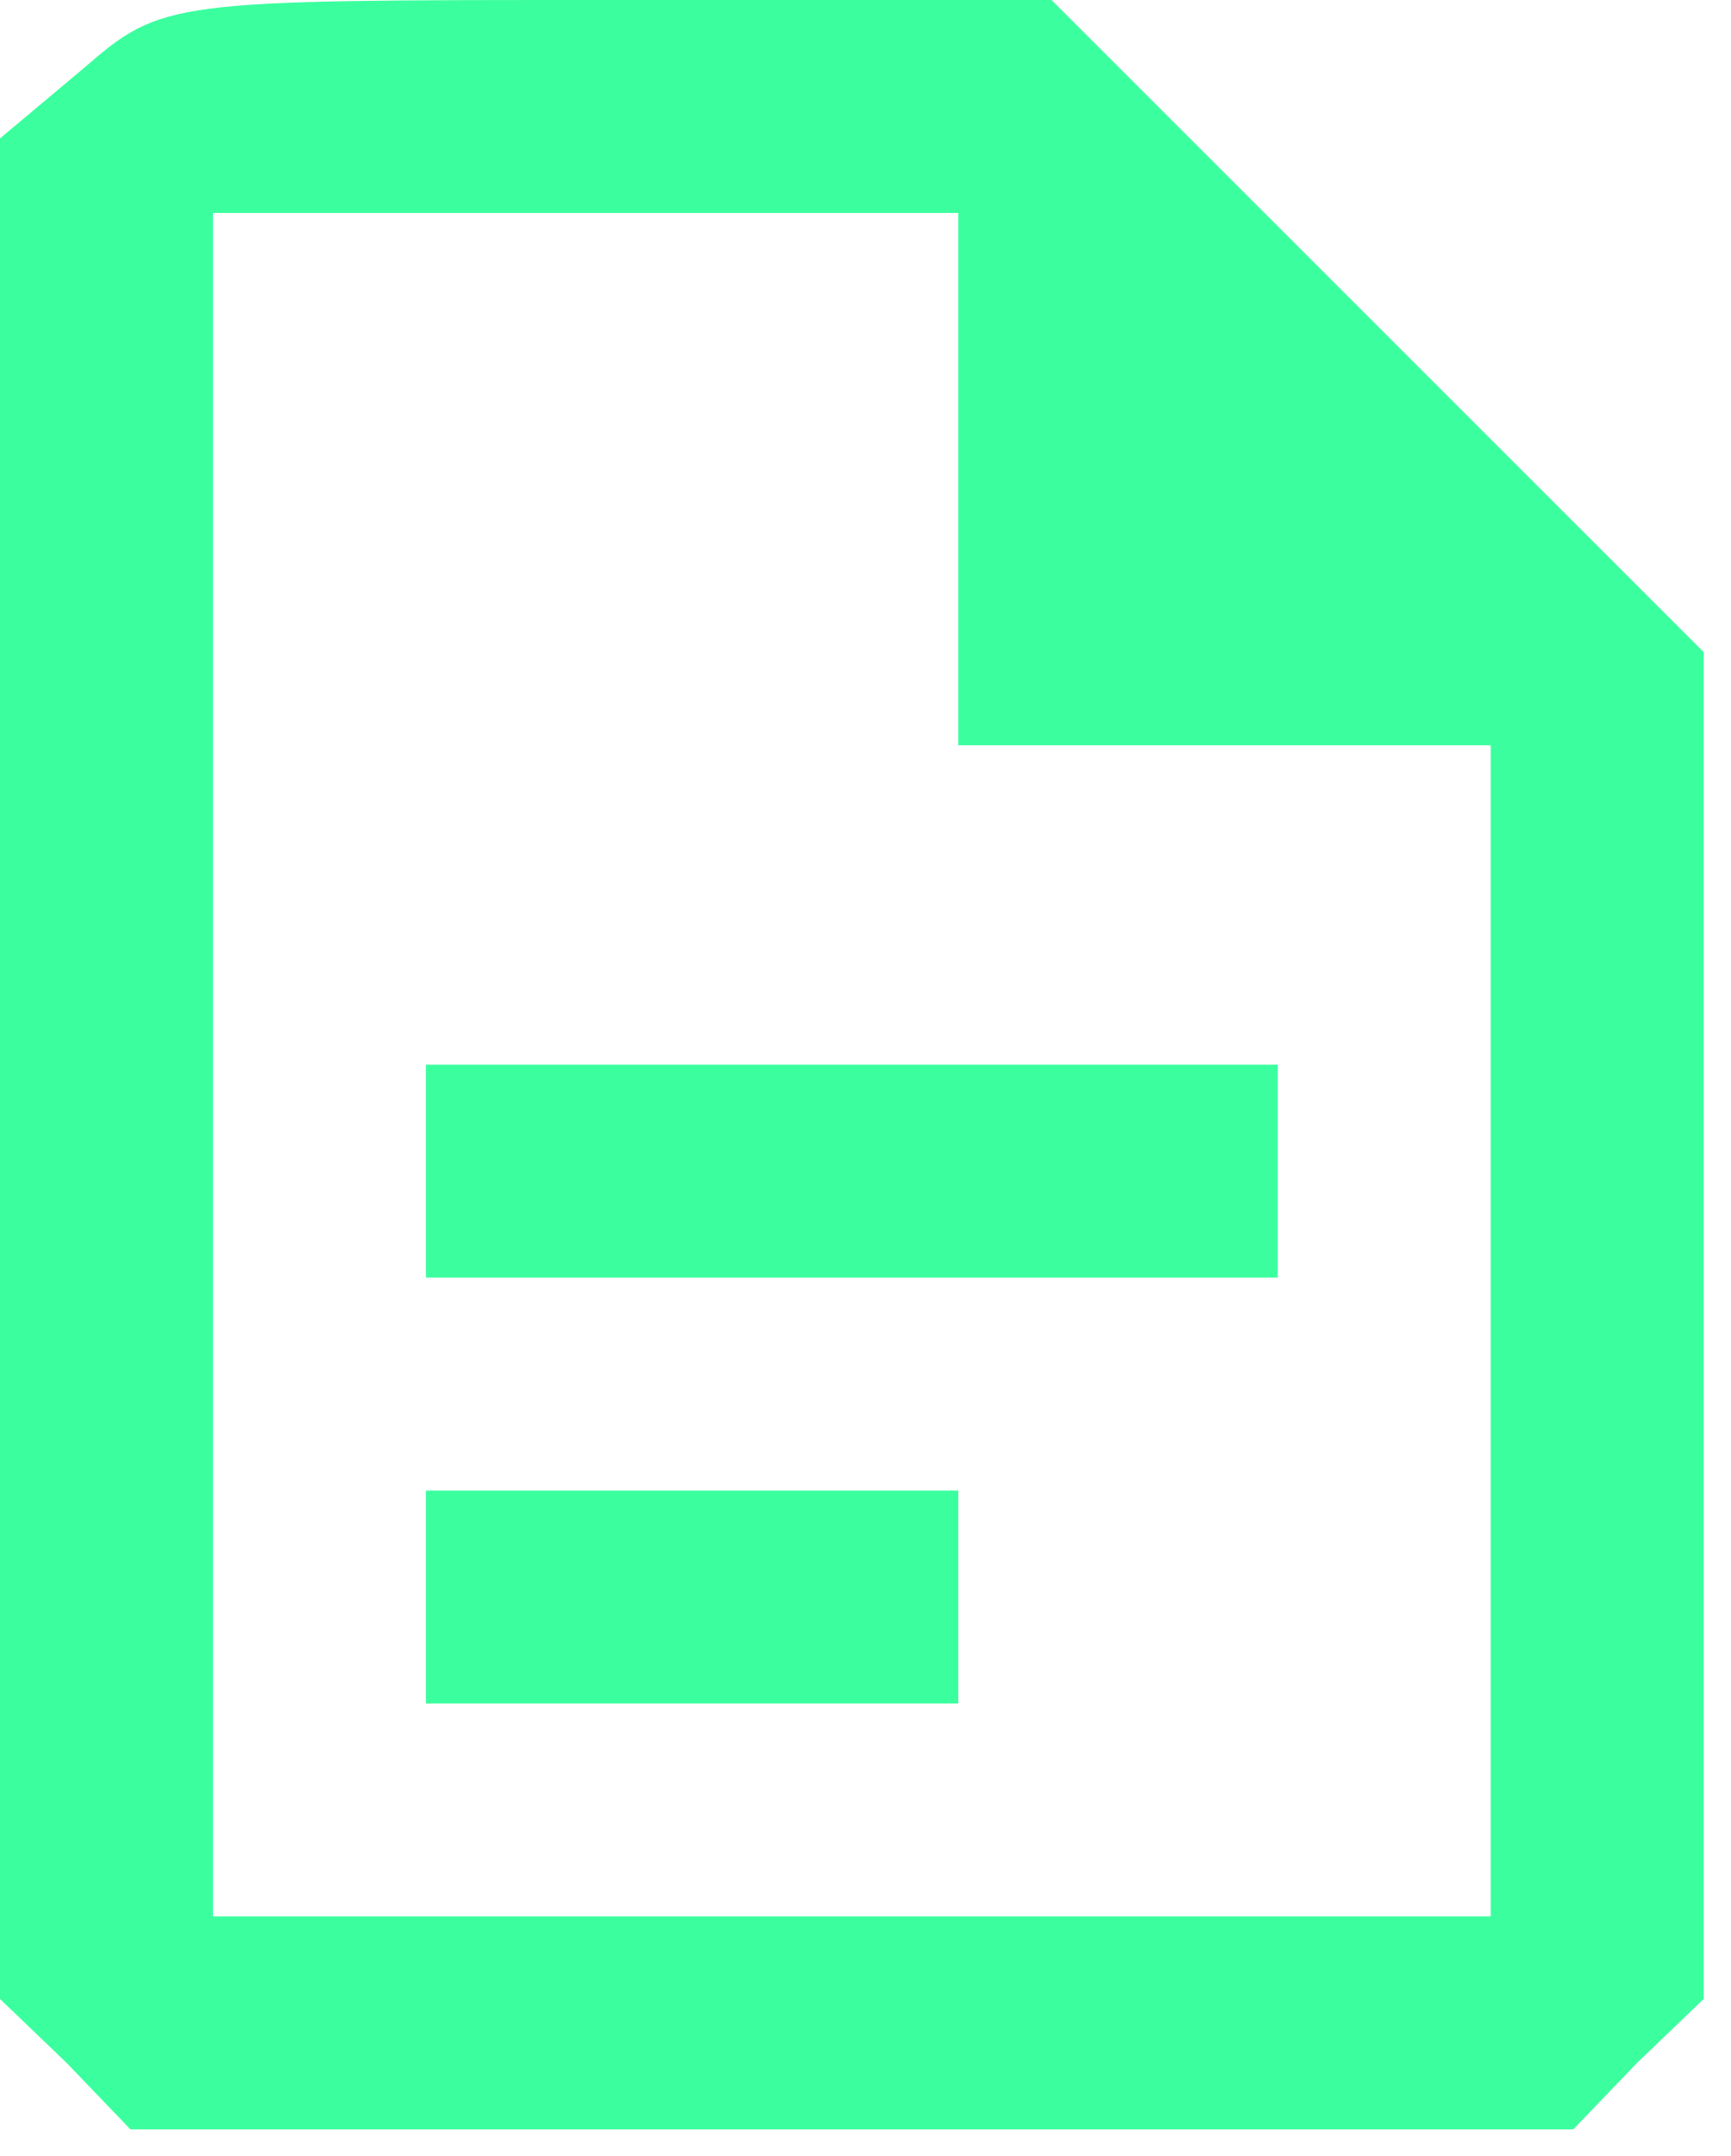
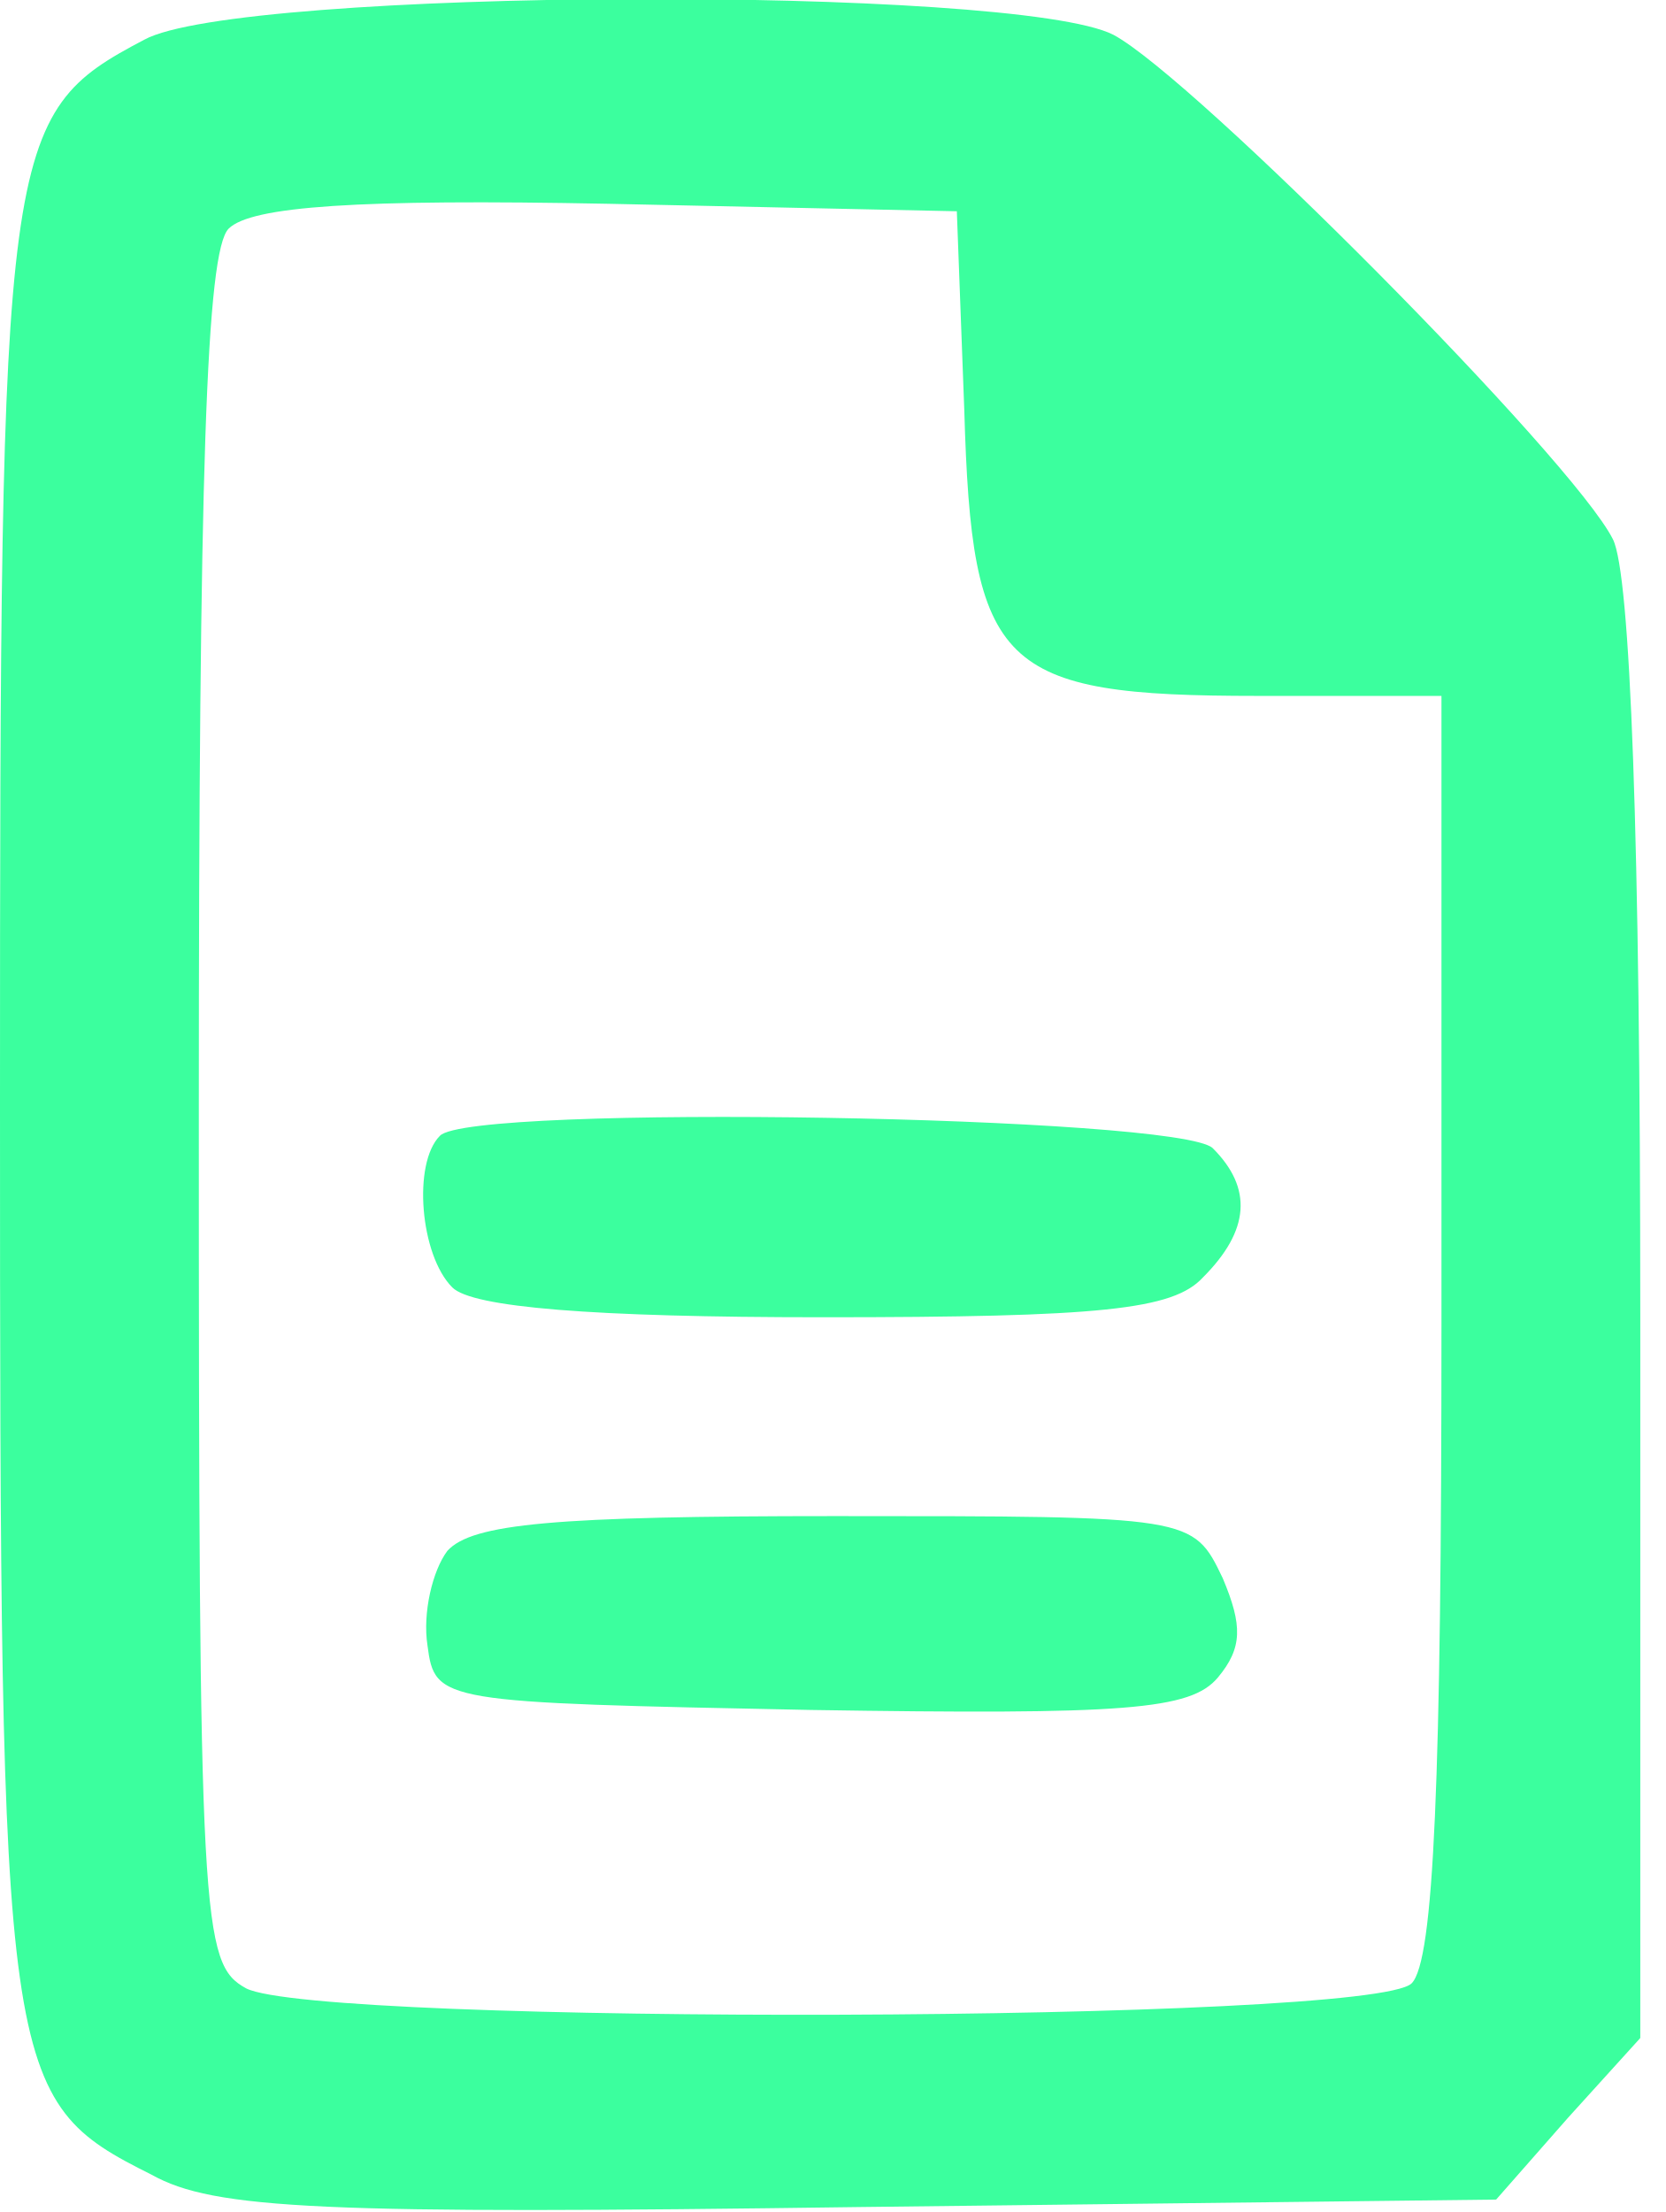
- <svg xmlns="http://www.w3.org/2000/svg" viewBox="0 0 65 81" preserveAspectRatio="xMidYMid meet">
-   <g transform="translate(0,81) scale(0.1,-0.1)" fill="#3bff9e">
-     <path d="M31 784 l-31 -26 0 -349 0 -350 25 -24 24 -25 271 0 271 0 24 25 25 24 0 253 0 253 -123 123 -122 122 -167 0 c-165 0 -167 0 -197 -26z m329 -154 l0 -100 100 0 100 0 0 -220 0 -220 -240 0 -240 0 0 320 0 320 140 0 140 0 0 -100z M160 370 l0 -40 160 0 160 0 0 40 0 40 -160 0 -160 0 0 -40z M160 210 l0 -40 100 0 100 0 0 40 0 40 -100 0 -100 0 0 -40z" />
+ <svg xmlns="http://www.w3.org/2000/svg" viewBox="0 0 67 89" preserveAspectRatio="xMidYMid meet">
+   <g transform="translate(0,89) scale(0.1,-0.1)" fill="#3bff9e">
+     <path d="M58 874 c-57 -30 -58 -40 -58 -429 0 -392 1 -400 61 -430 25 -14 69 -16 285 -13 l256 3 29 33 29 32 0 291 c0 193 -4 298 -11 312 -16 32 -169 186 -201 203 -39 20 -352 19 -390 -2z m330 -149 c3 -104 14 -115 118 -115 l74 0 0 -253 c0 -183 -3 -256 -12 -265 -16 -16 -440 -17 -469 -2 -18 10 -19 25 -19 353 0 258 3 346 12 355 9 9 52 12 153 10 l140 -3 3 -80z M177 433 c-11 -11 -8 -48 5 -61 8 -8 56 -12 149 -12 112 0 141 3 153 16 19 19 20 36 4 52 -13 13 -299 18 -311 5z M180 266 c-6 -8 -10 -25 -8 -38 3 -23 5 -23 154 -26 127 -2 153 0 164 13 10 12 10 21 2 40 -12 25 -12 25 -156 25 -113 0 -146 -3 -156 -14z" />
  </g>
</svg>
